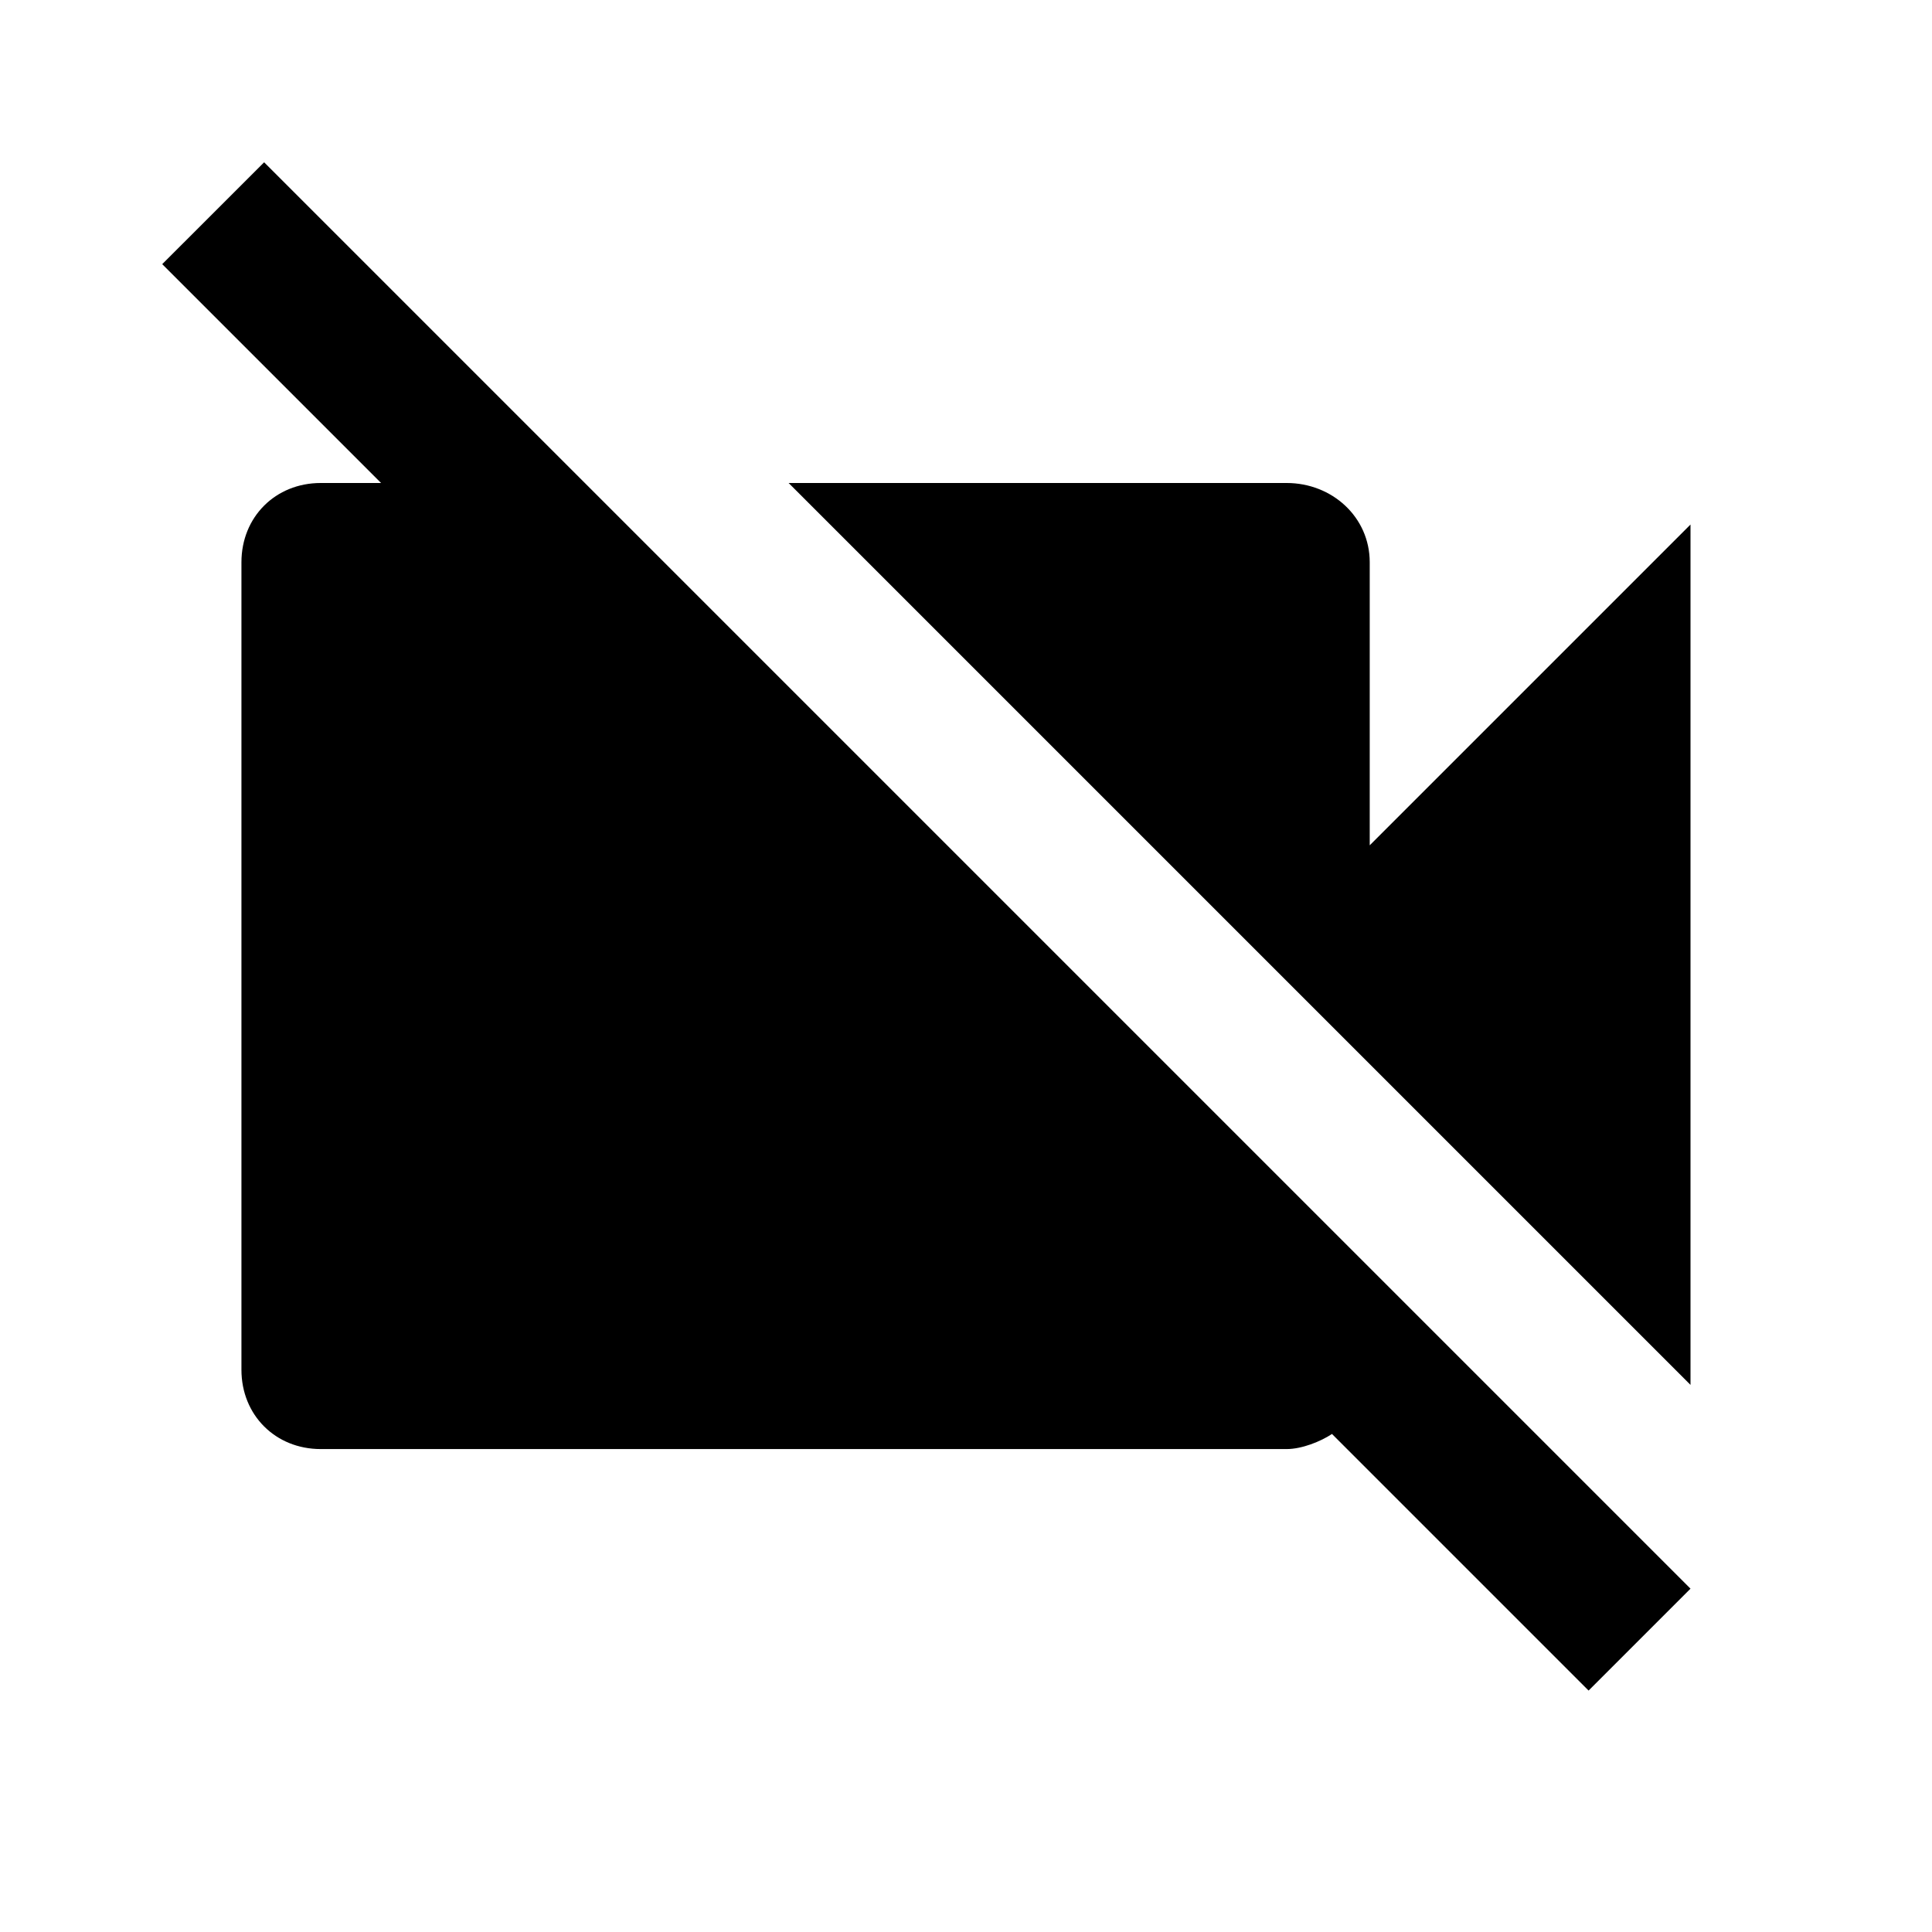
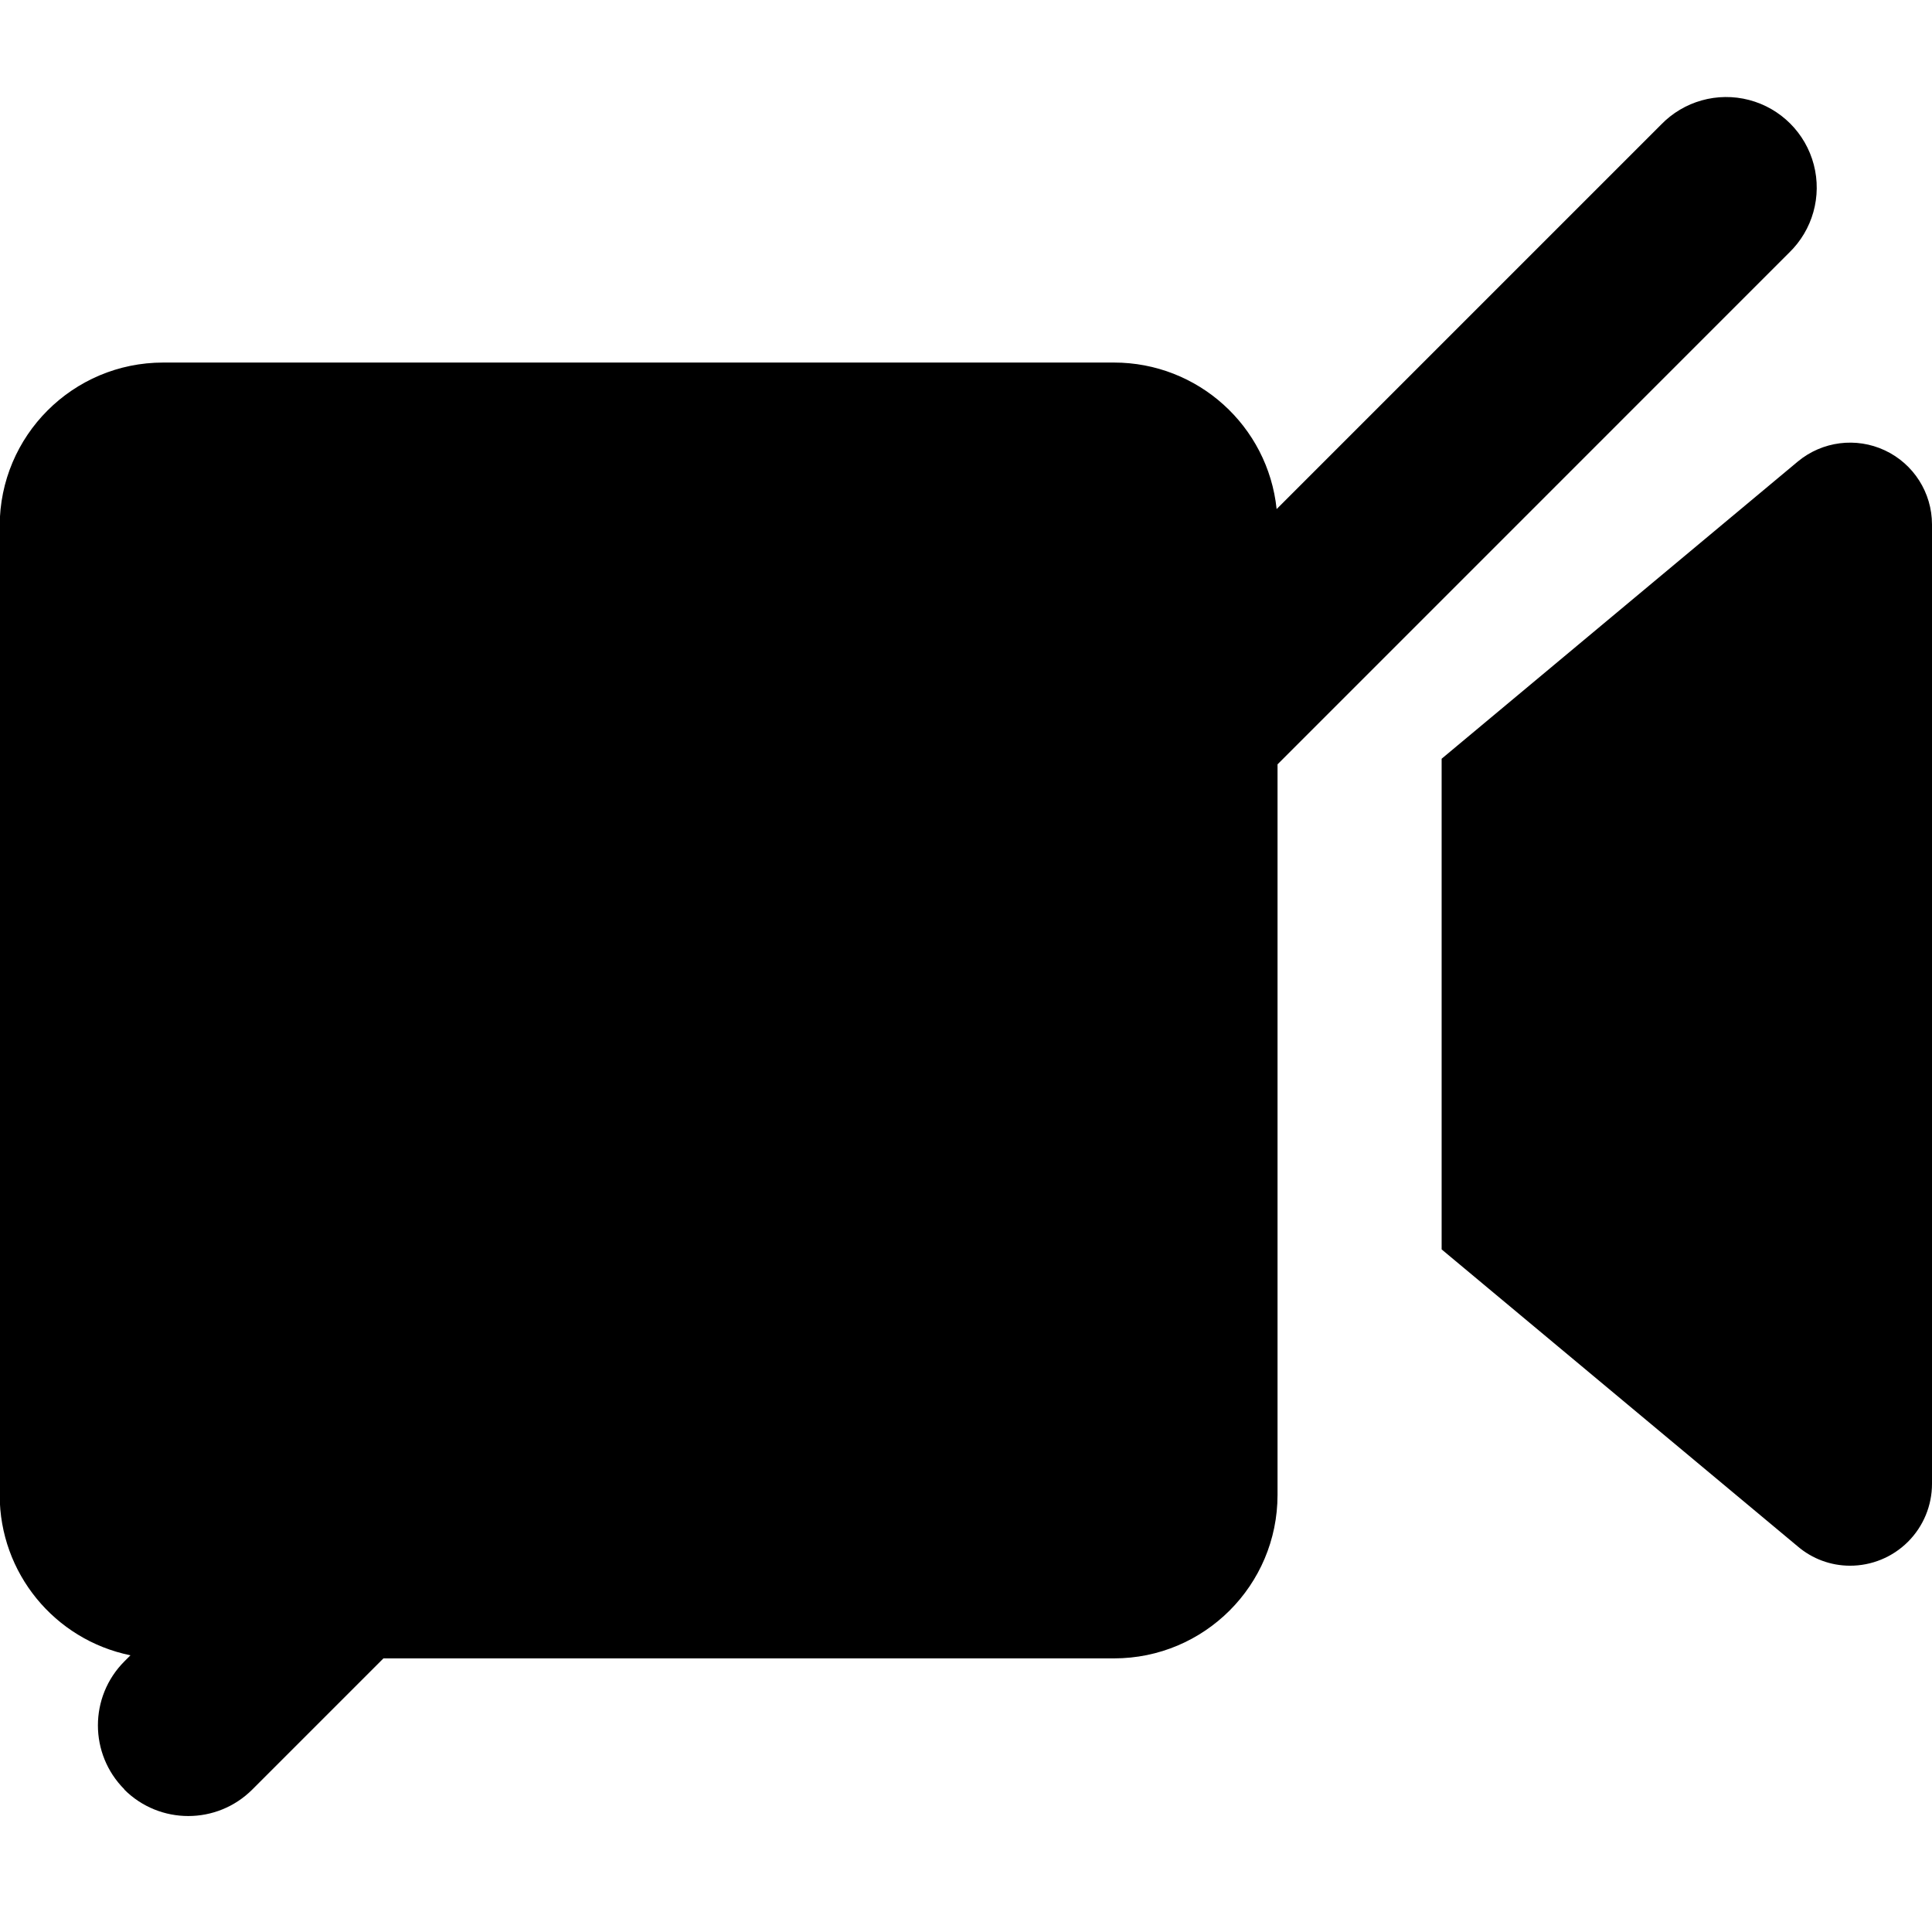
- <svg xmlns="http://www.w3.org/2000/svg" version="1.1" width="32" height="32" viewBox="0 0 32 32">
-   <path d="M4.375 2.688l23.625 23.625-1.688 1.688-4.25-4.25c-0.188 0.125-0.5 0.25-0.75 0.25h-16c-0.75 0-1.313-0.563-1.313-1.313v-13.375c0-0.75 0.563-1.313 1.313-1.313h1l-3.625-3.625zM28 8.688v14.25l-14.938-14.938h8.25c0.75 0 1.375 0.563 1.375 1.313v4.688z" />
+ <svg xmlns="http://www.w3.org/2000/svg" width="32" height="32" viewBox="0 0 32 32">
+   <g transform="translate(-150 -949)">
+     <rect width="32" height="32" transform="translate(150 949)" fill="none" />
+     <path d="M670.061,1299.638a1.5,1.5,0,0,1,0-2.121l.1-.1a2.708,2.708,0,0,1-2.166-2.654v-16.049a2.708,2.708,0,0,1,2.709-2.709h15.746a2.708,2.708,0,0,1,2.695,2.427l6.367-6.367a1.5,1.5,0,1,1,2.121,2.121l-8.473,8.474v12.1a2.708,2.708,0,0,1-2.709,2.708h-12.1l-2.172,2.172a1.5,1.5,0,0,1-2.121,0Zm27.717-4.023-5.9-4.921v-8.127l5.9-4.923a1.356,1.356,0,0,1,2.222,1.042v15.889a1.356,1.356,0,0,1-1.362,1.358A1.333,1.333,0,0,1,697.778,1295.615Z" transform="translate(-518 -321)" />
+   </g>
</svg>
